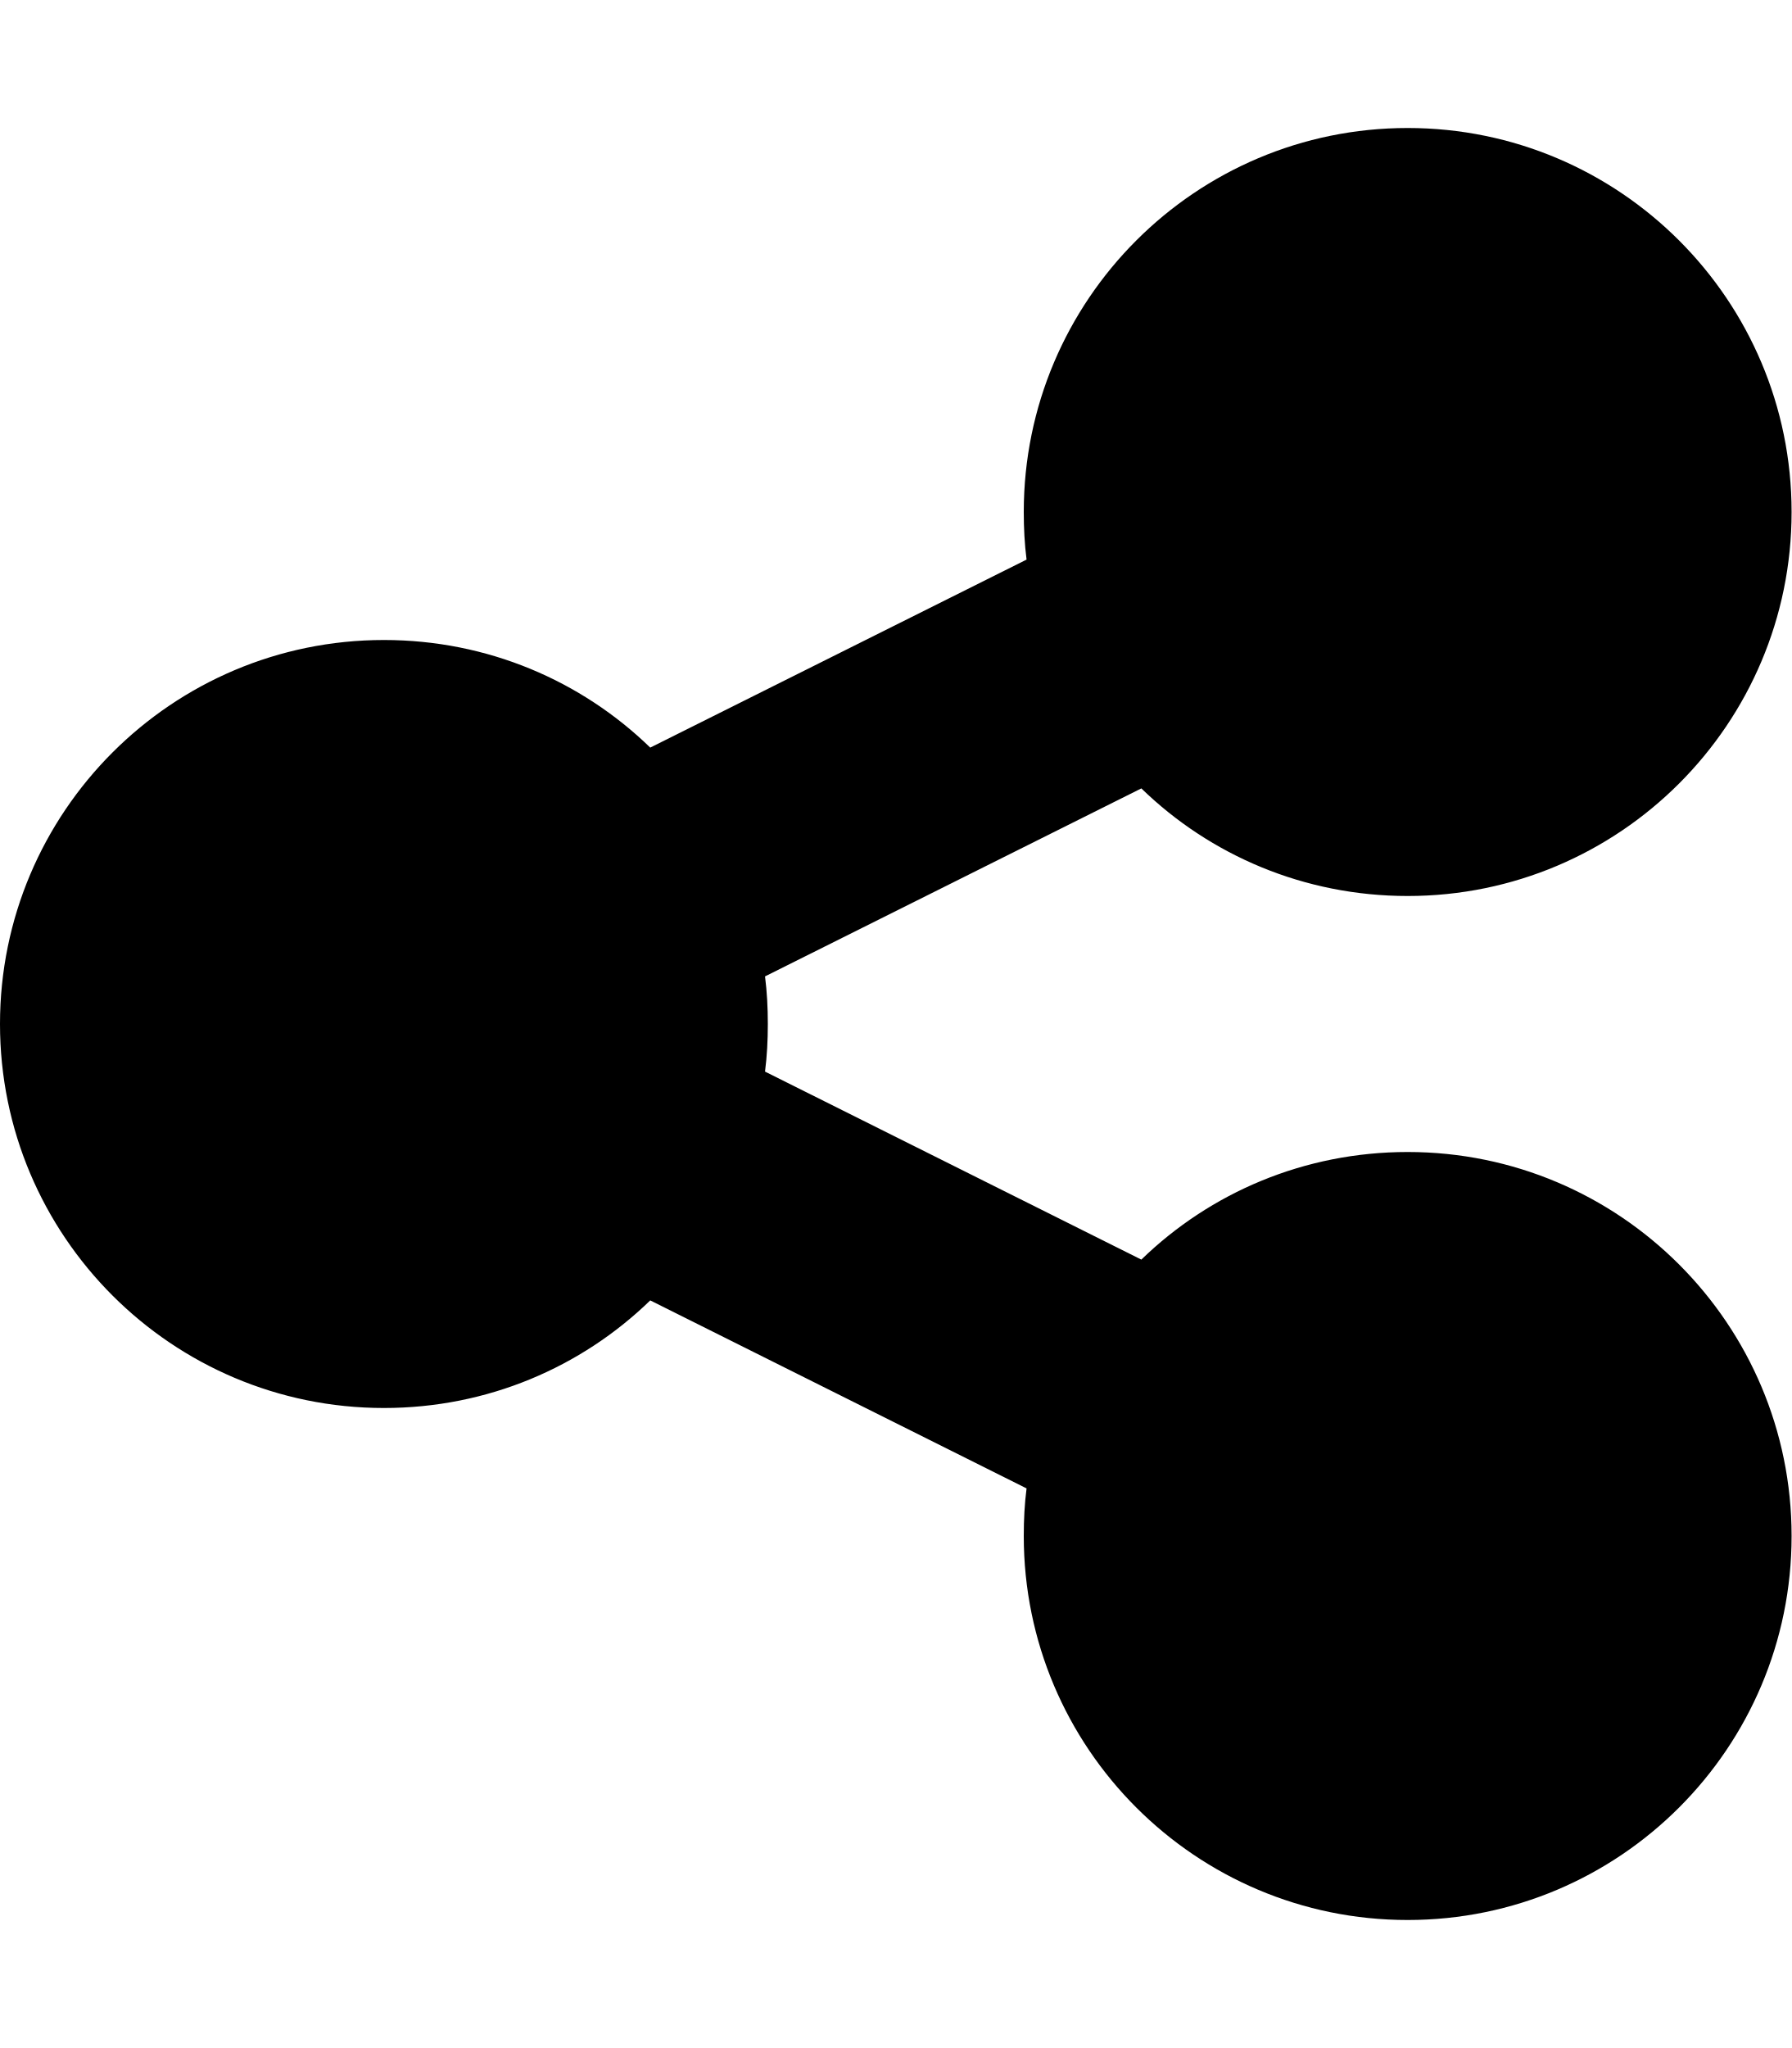
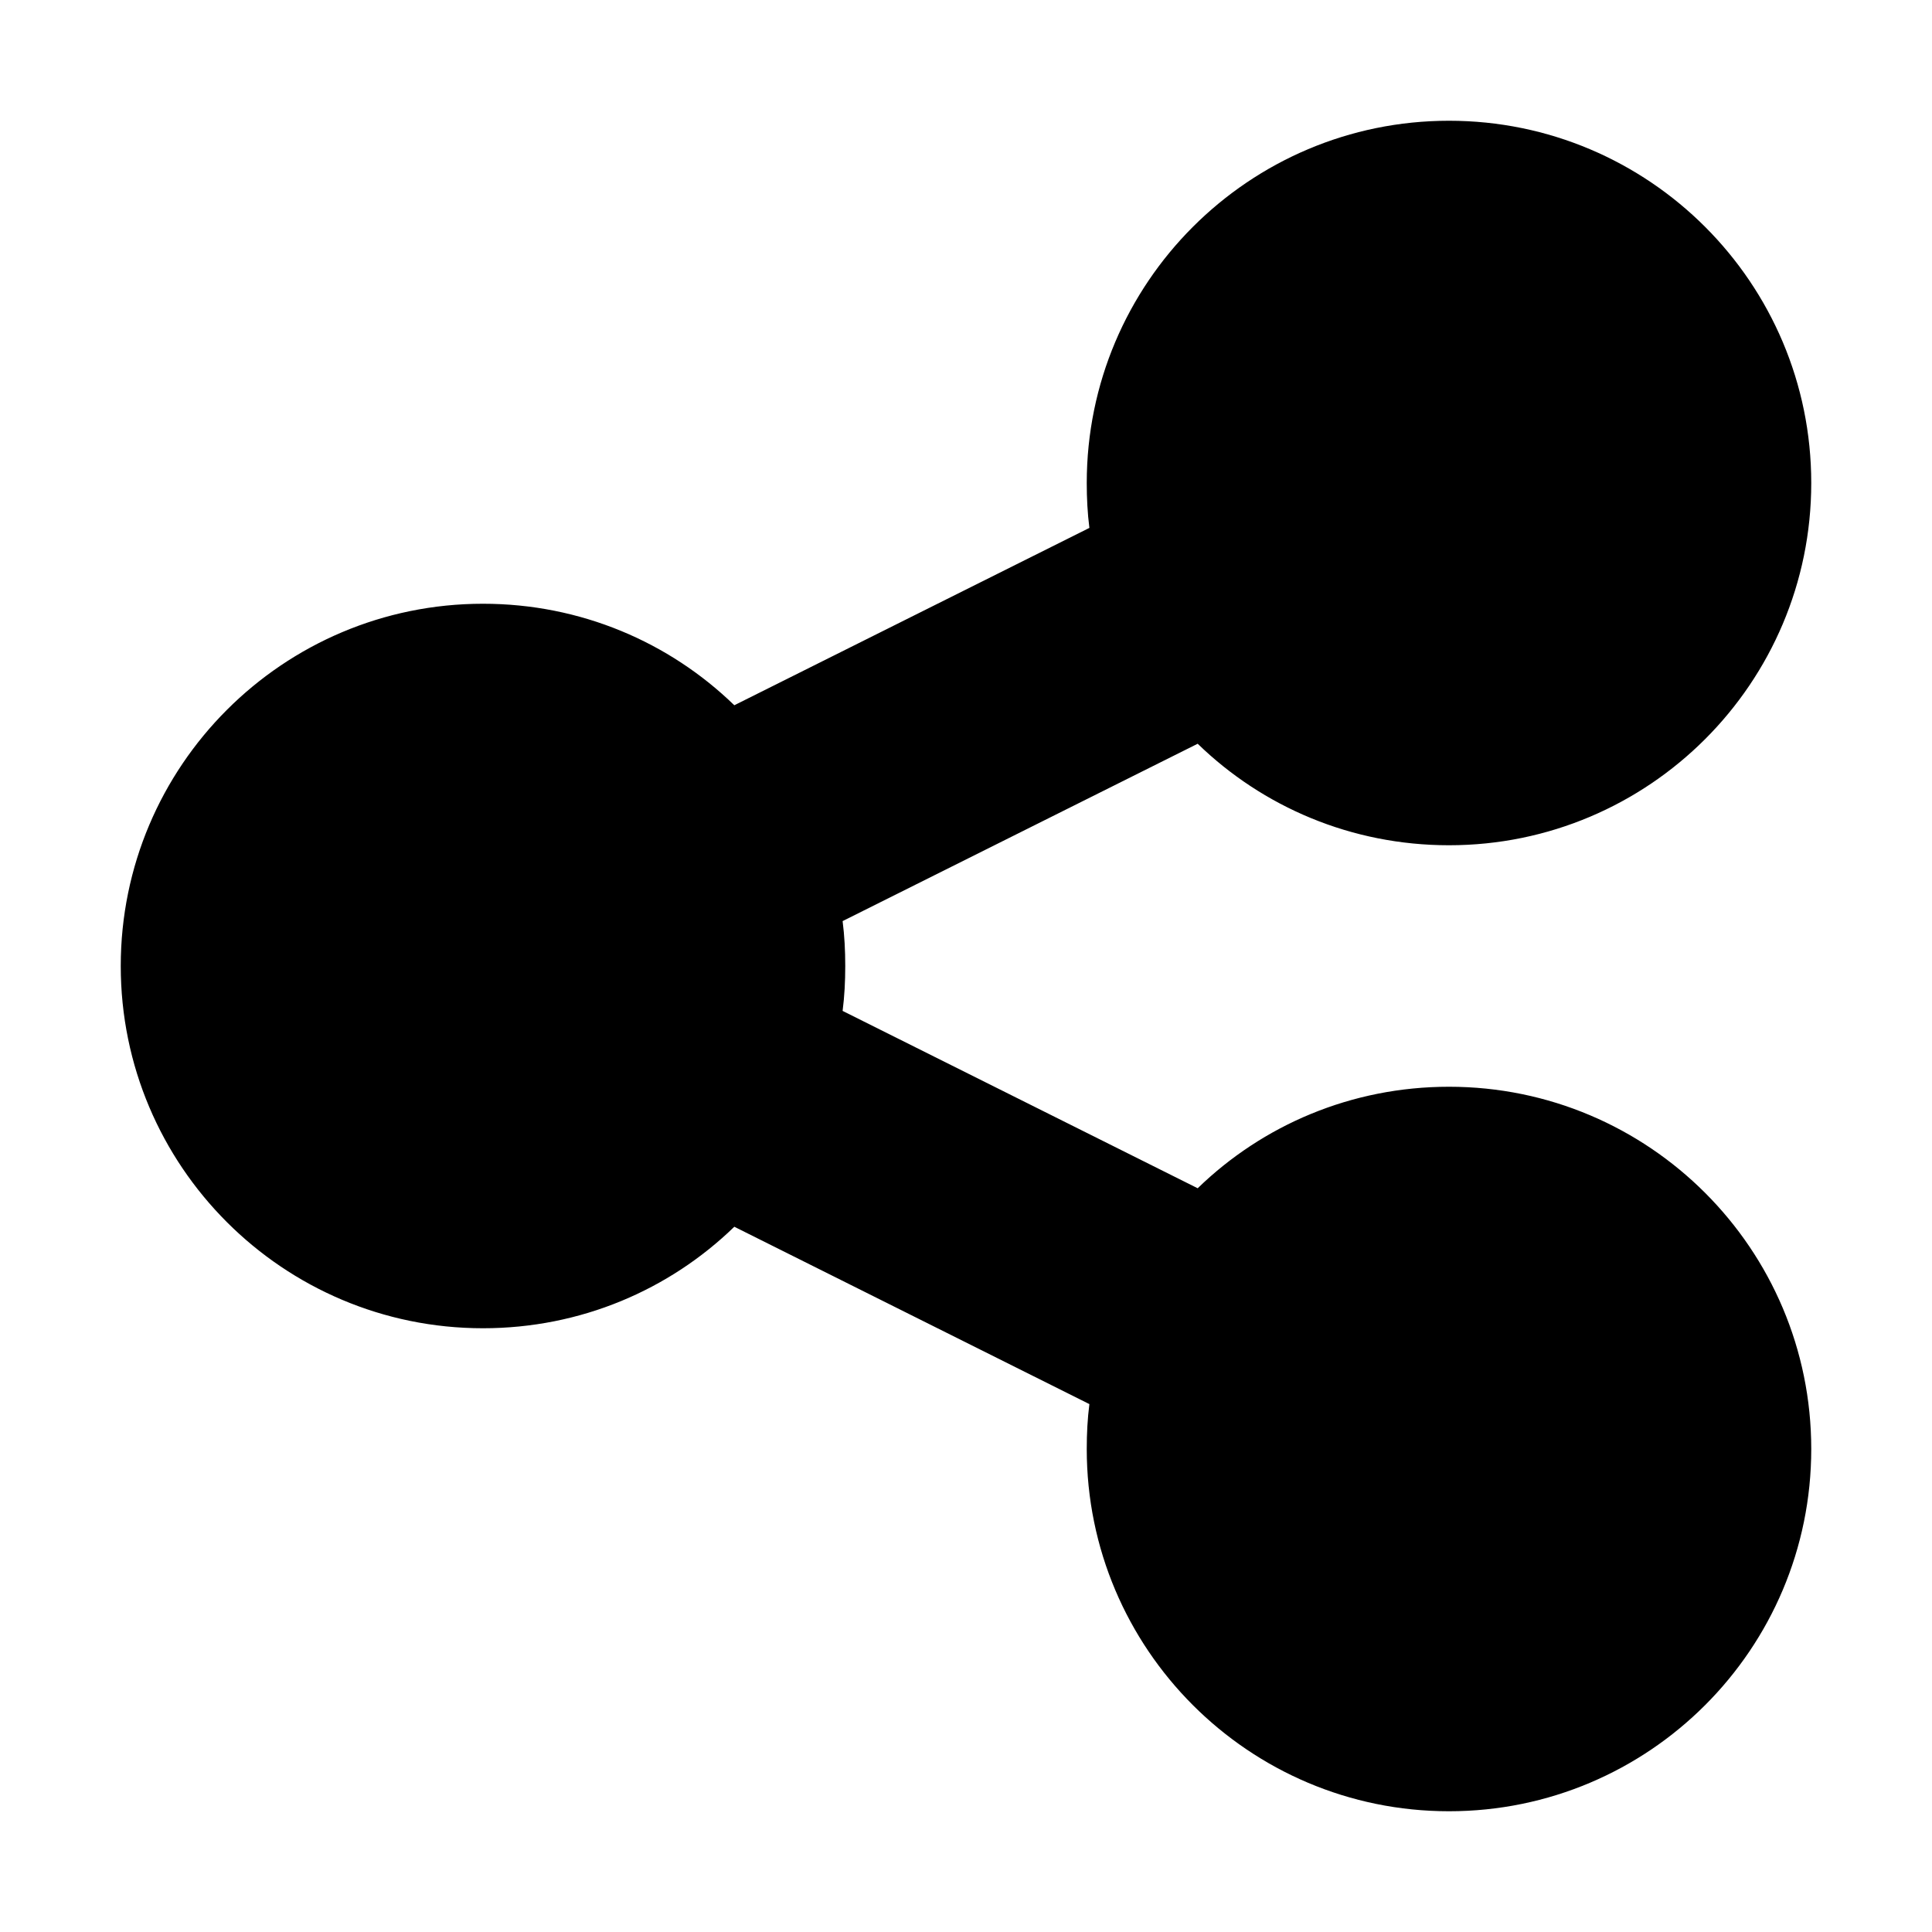
- <svg xmlns="http://www.w3.org/2000/svg" viewBox="0 0 448 512" aria-hidden="true">
+ <svg xmlns="http://www.w3.org/2000/svg" width="1em" height="1em" viewBox="0 0 448 512" aria-hidden="true">
  <path fill="currentColor" d="M352 224c53 0 96-43 96-96s-43-96-96-96s-96 43-96 96c0 4 .2 8 .7 11.9l-94.1 47C145.4 170.2 121.9 160 96 160c-53 0-96 43-96 96s43 96 96 96c25.9 0 49.4-10.2 66.6-26.9l94.1 47c-.5 3.9-.7 7.8-.7 11.9c0 53 43 96 96 96s96-43 96-96s-43-96-96-96c-25.9 0-49.4 10.2-66.6 26.9l-94.1-47c.5-3.9 .7-7.8 .7-11.9s-.2-8-.7-11.9l94.1-47C302.6 213.8 326.1 224 352 224z" />
</svg>
